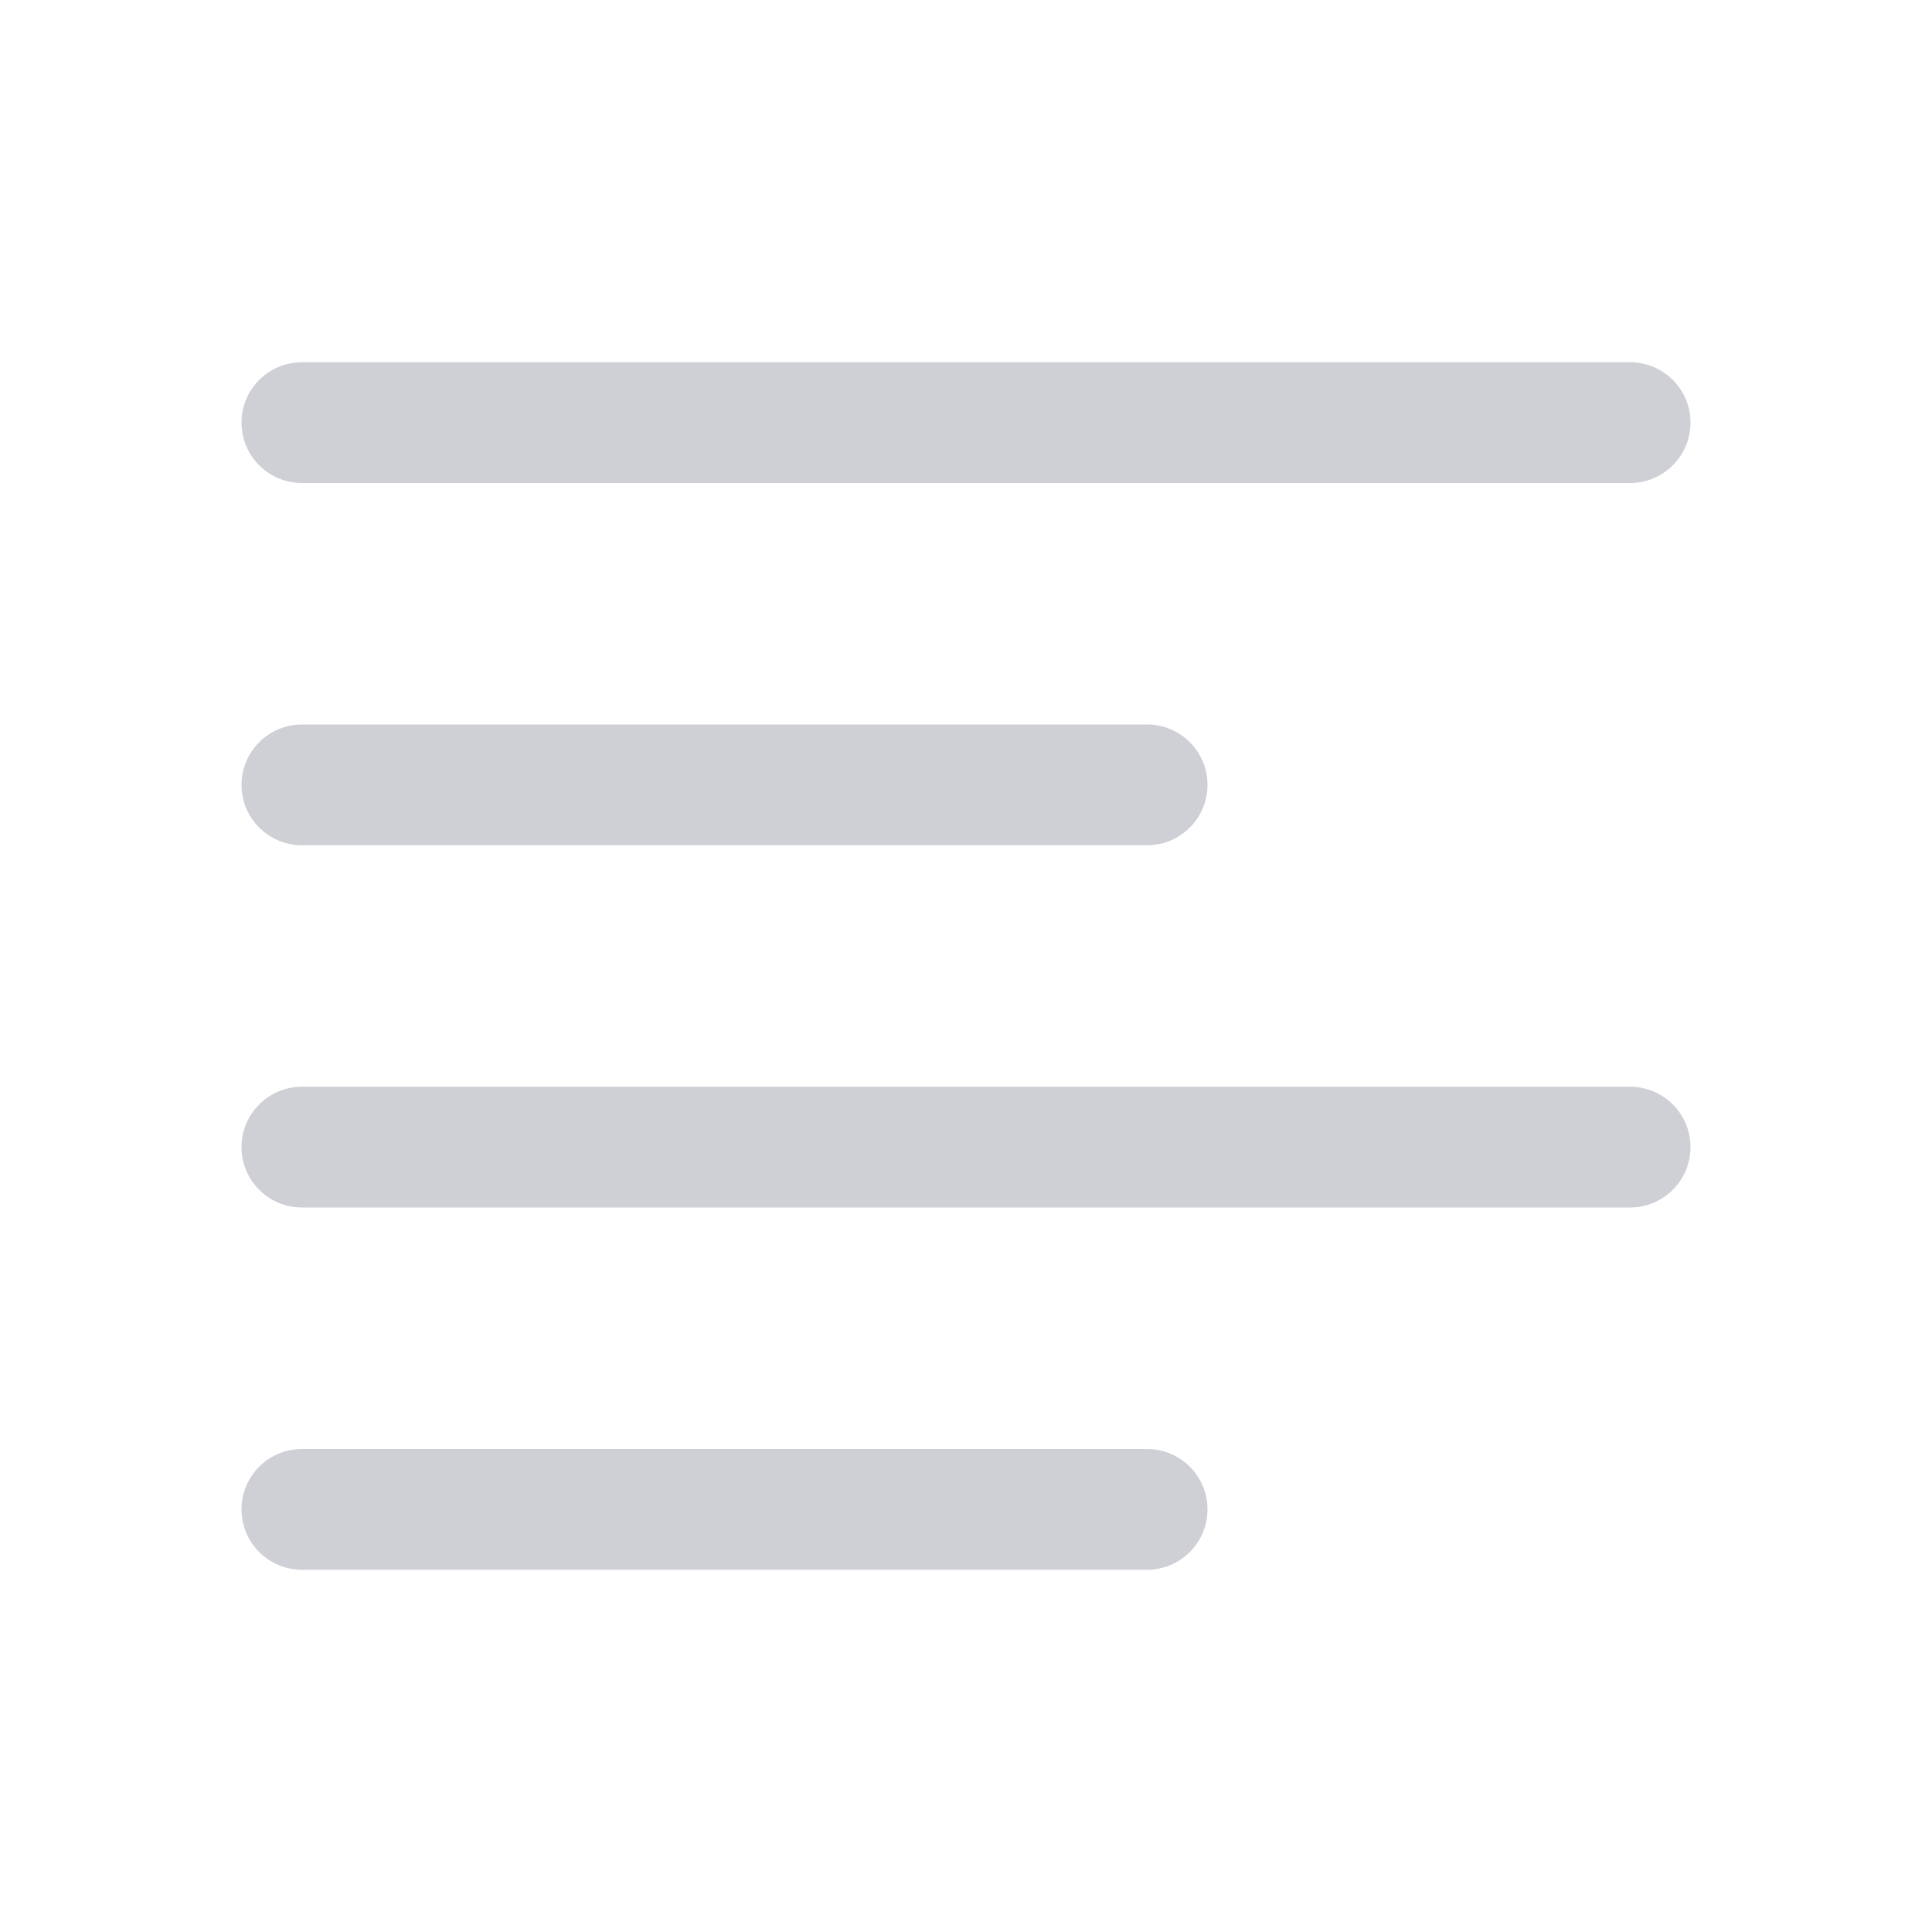
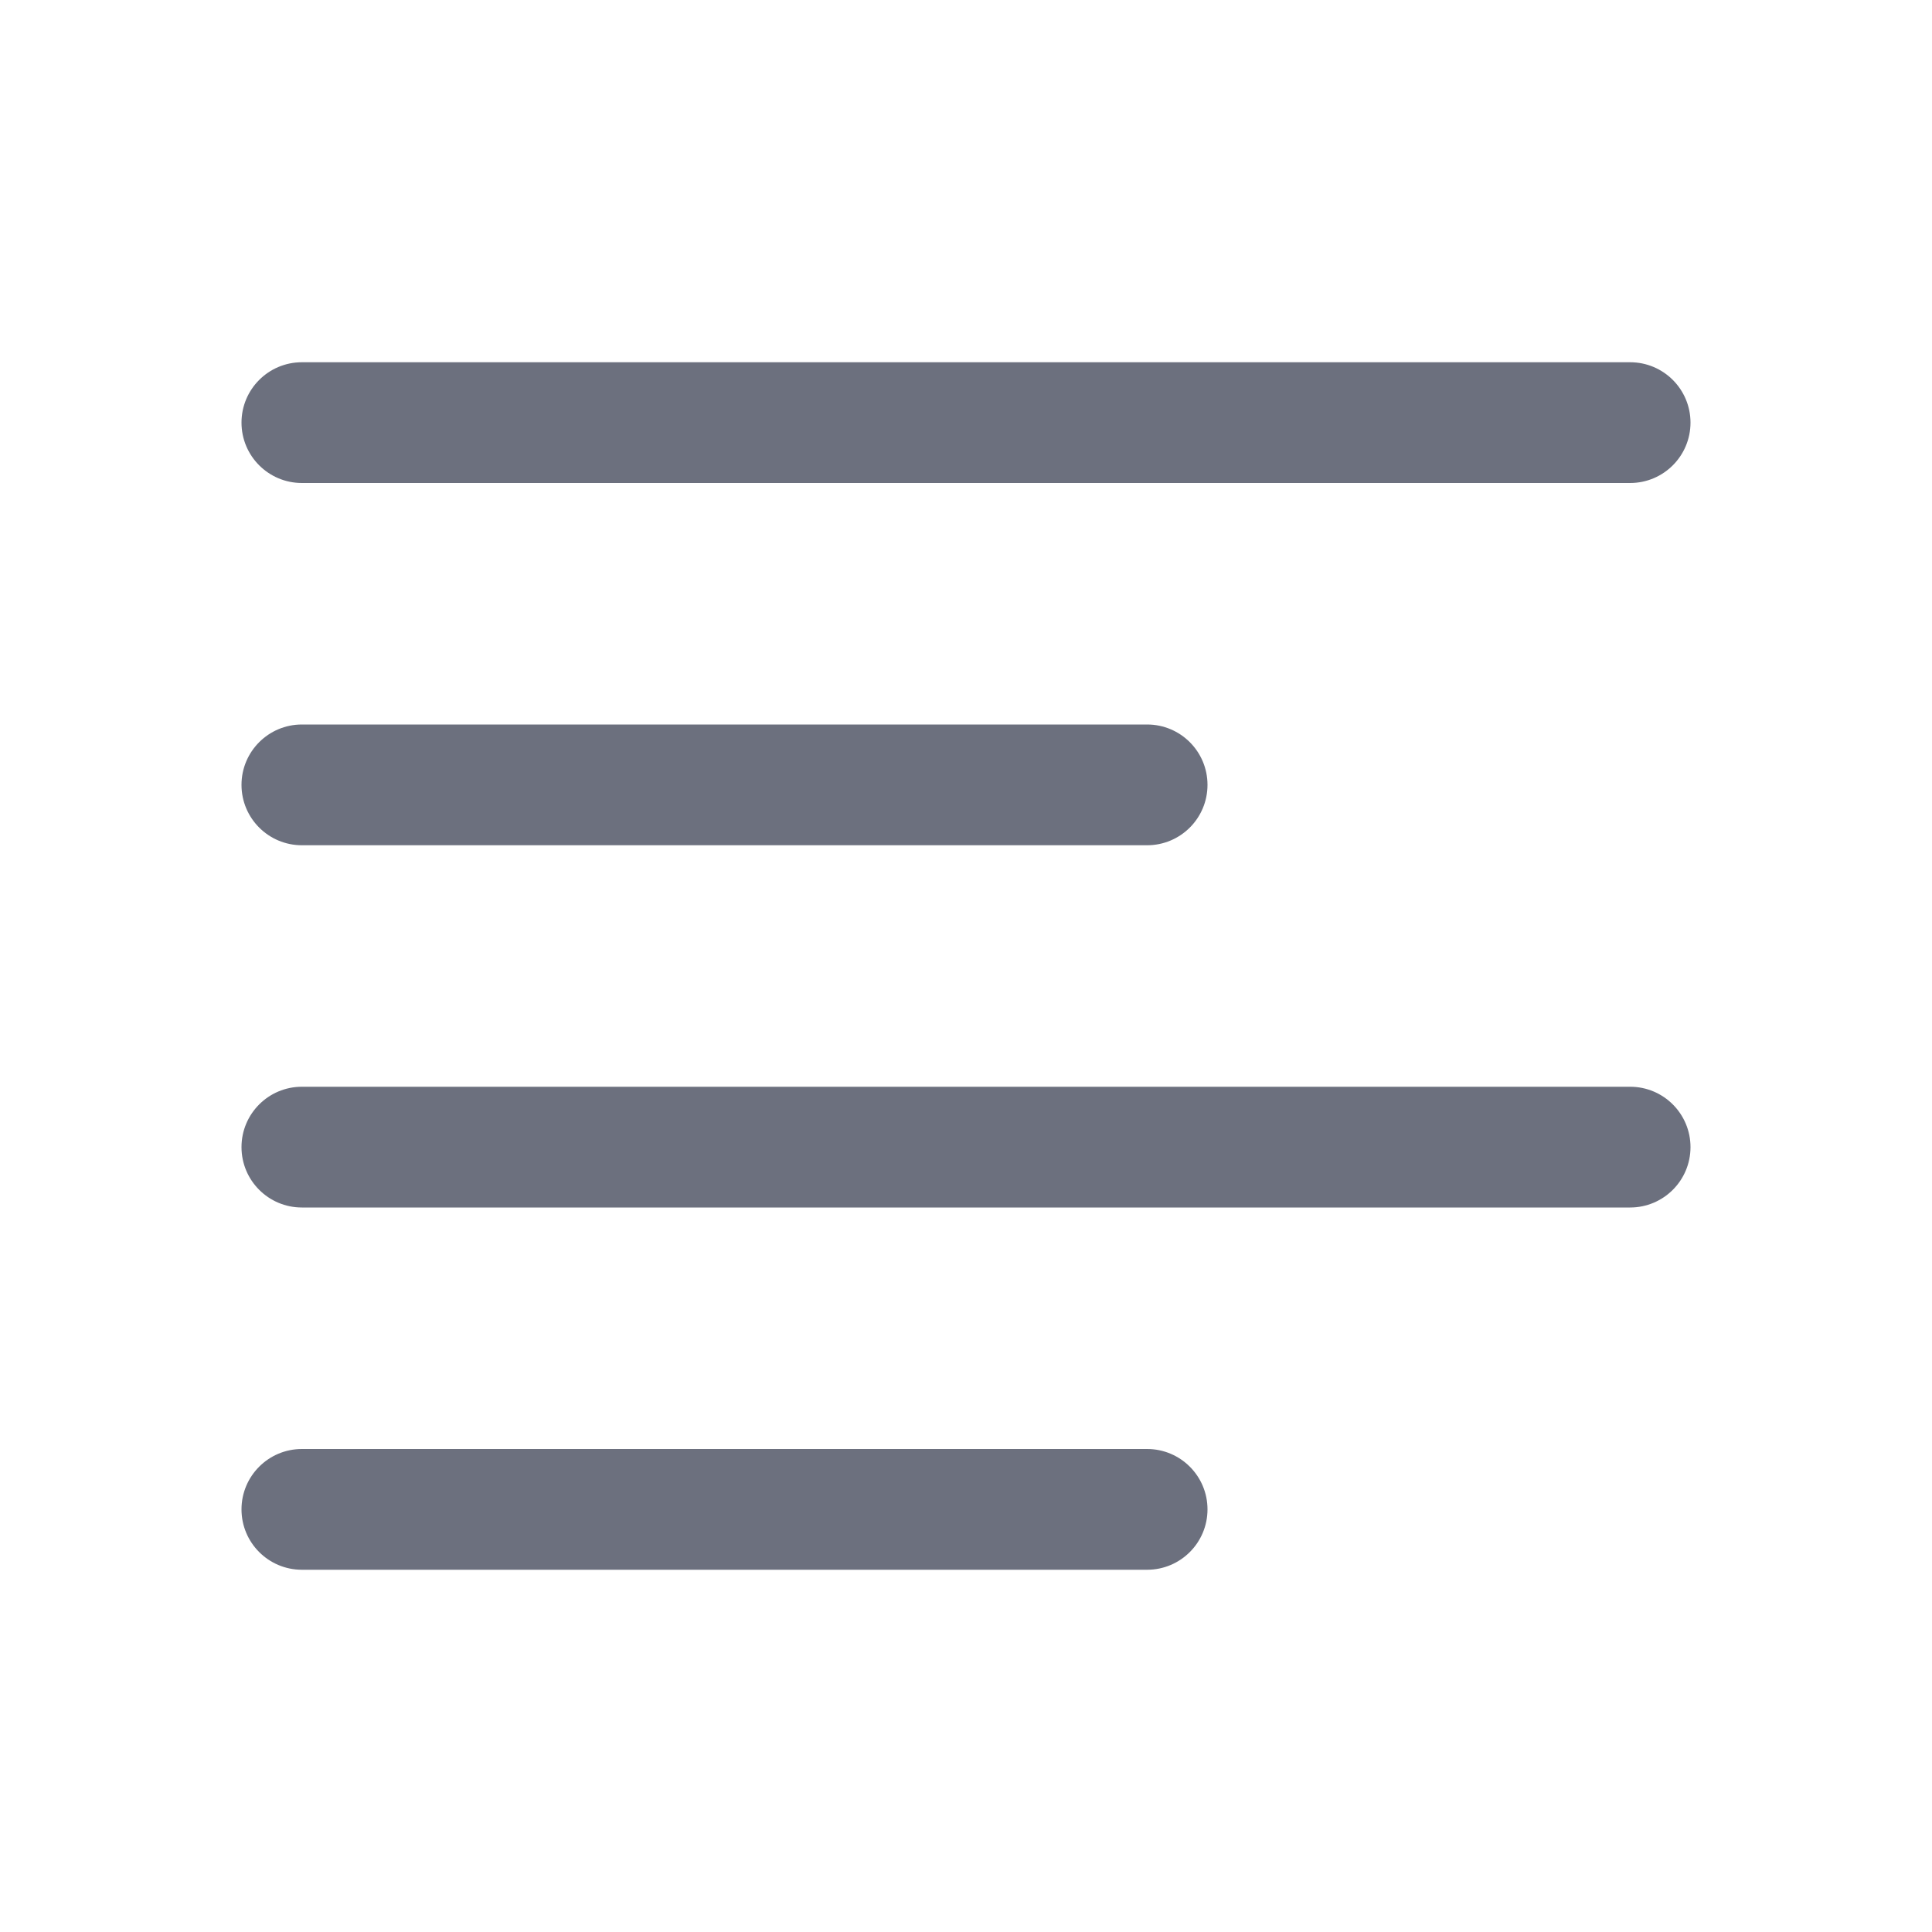
- <svg xmlns="http://www.w3.org/2000/svg" width="100%" height="100%" viewBox="0 0 32 32" version="1.1" xml:space="preserve" style="fill-rule:evenodd;clip-rule:evenodd;stroke-linejoin:round;stroke-miterlimit:2;">
-   <g transform="matrix(2,0,0,2,4,24)">
-     <path d="M0,0.5C0,0.224 0.224,0 0.5,0L7.5,0C7.776,0 8,0.224 8,0.5C8,0.776 7.776,1 7.5,1L0.5,1C0.224,1 0,0.776 0,0.5Z" style="fill:rgb(206,208,214);fill-rule:nonzero;" />
-   </g>
-   <g transform="matrix(2,0,0,2,4,12)">
-     <path d="M0,0.5C0,0.224 0.224,0 0.5,0L7.5,0C7.776,0 8,0.224 8,0.5C8,0.776 7.776,1 7.5,1L0.5,1C0.224,1 0,0.776 0,0.5Z" style="fill:rgb(206,208,214);fill-rule:nonzero;" />
-   </g>
-   <g transform="matrix(2,0,0,2,4,18)">
-     <path d="M0,0.5C0,0.224 0.224,0 0.5,0L11.5,0C11.776,0 12,0.224 12,0.5C12,0.776 11.776,1 11.5,1L0.5,1C0.224,1 0,0.776 0,0.5Z" style="fill:rgb(206,208,214);fill-rule:nonzero;" />
-   </g>
-   <g transform="matrix(2,0,0,2,4,6)">
-     <path d="M0,0.5C0,0.224 0.224,0 0.5,0L11.5,0C11.776,0 12,0.224 12,0.5C12,0.776 11.776,1 11.5,1L0.5,1C0.224,1 0,0.776 0,0.5Z" style="fill:rgb(206,208,214);fill-rule:nonzero;" />
-   </g>
+ <svg xmlns="http://www.w3.org/2000/svg" width="16" height="16" viewBox="0 0 16 16" fill="none">
+   <rect x="2" y="12" width="8" height="1" rx="0.5" fill="#6C707E" />
+   <rect x="2" y="6" width="8" height="1" rx="0.5" fill="#6C707E" />
+   <rect x="2" y="9" width="12" height="1" rx="0.5" fill="#6C707E" />
+   <rect x="2" y="3" width="12" height="1" rx="0.5" fill="#6C707E" />
</svg>
